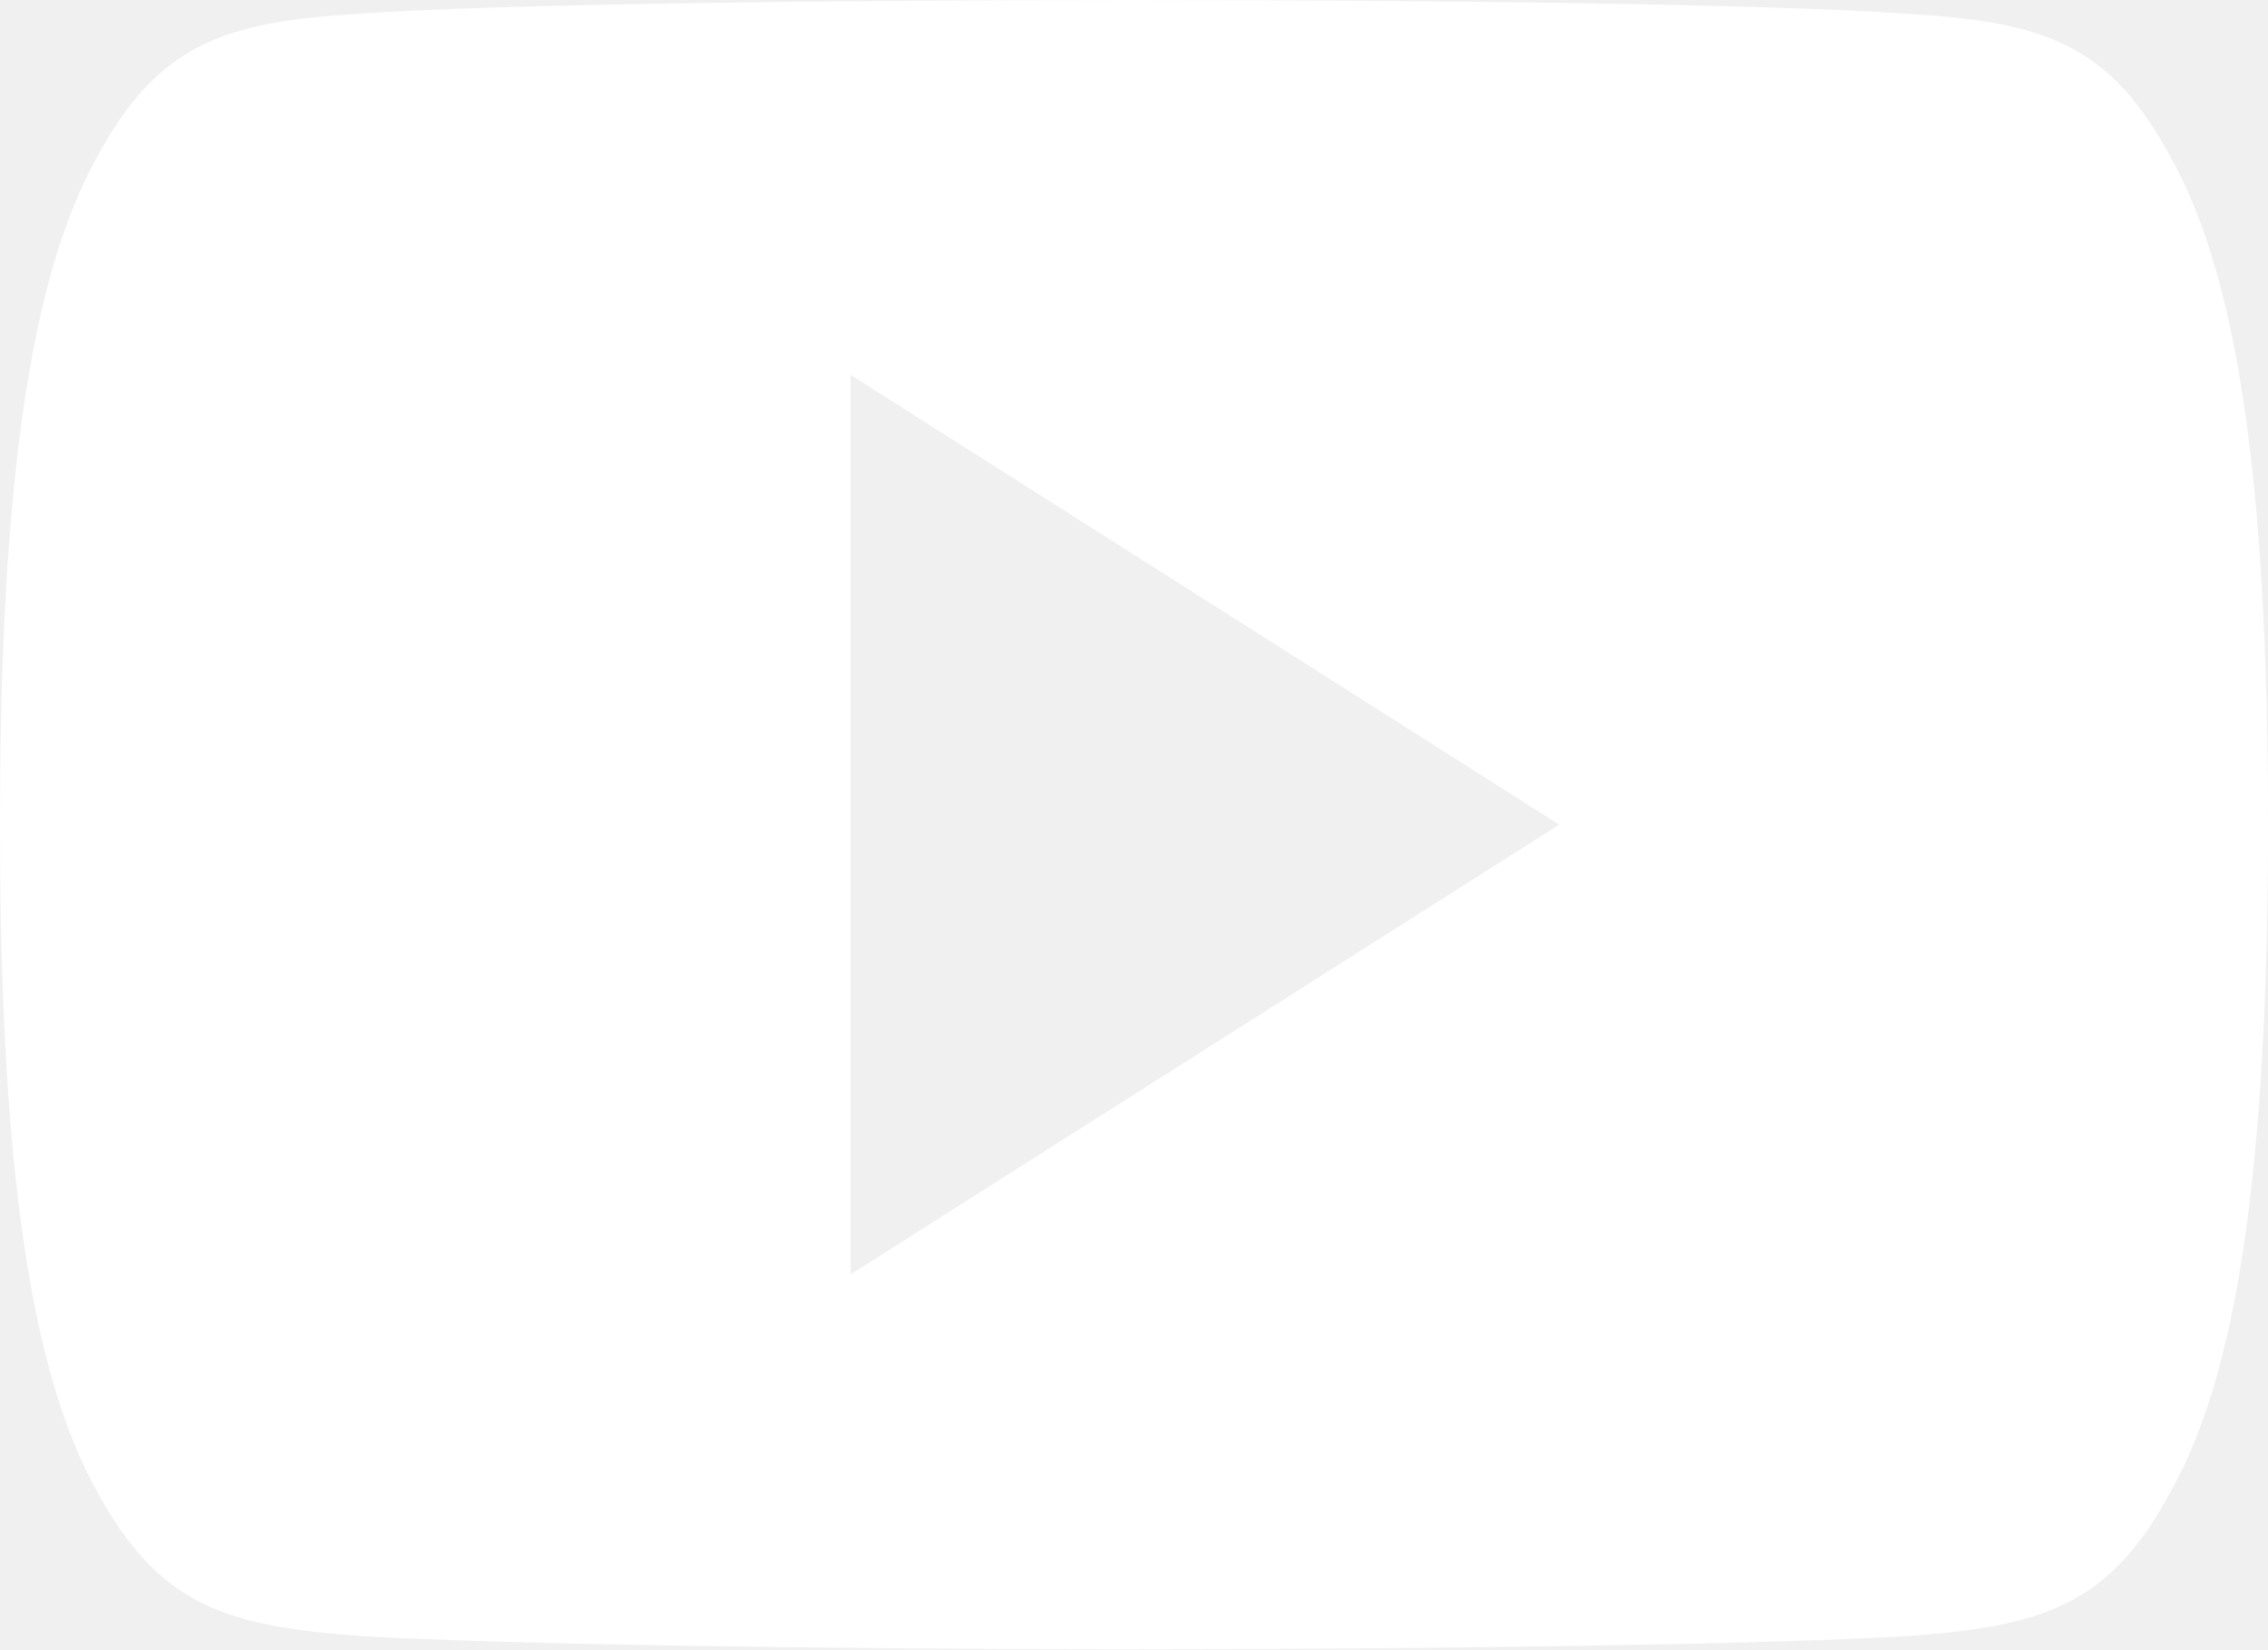
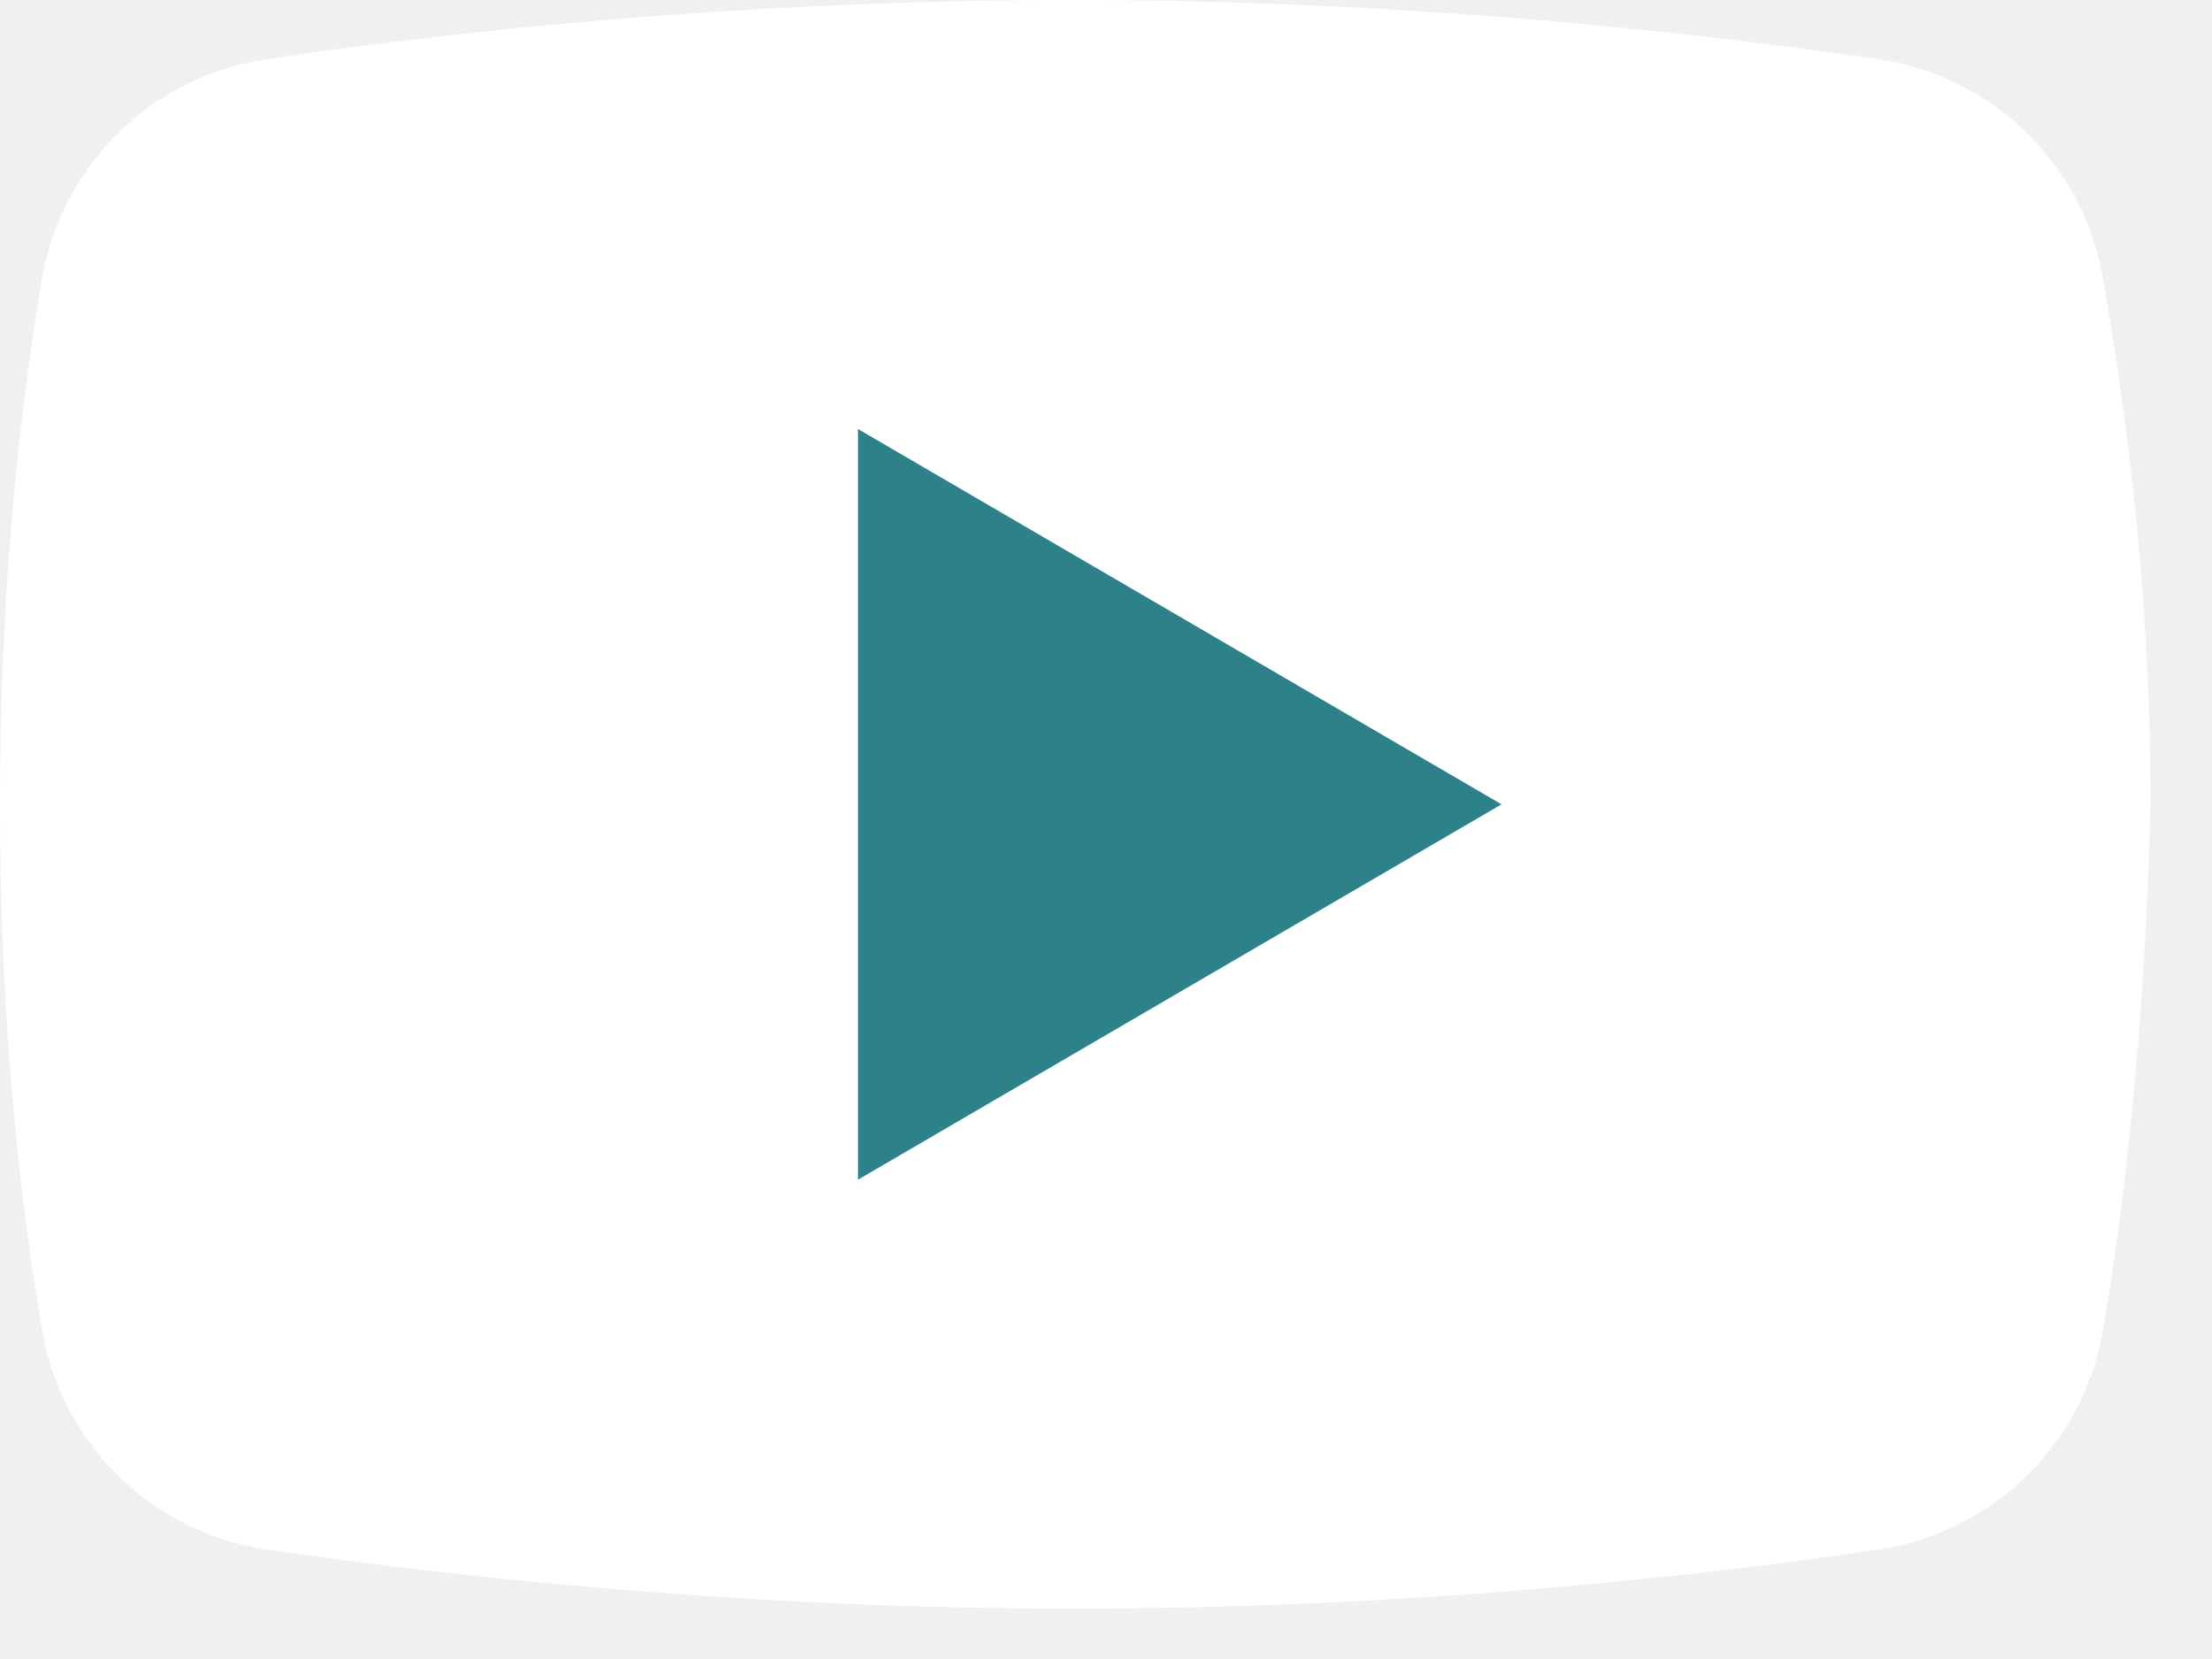
- <svg xmlns="http://www.w3.org/2000/svg" width="22px" height="16px" viewBox="0 0 22 16" version="1.1">
-   <defs />
+ <svg xmlns="http://www.w3.org/2000/svg" width="16px" height="12px" viewBox="0 0 16 12" version="1.1">
  <g id="Symbols" stroke="none" stroke-width="1" fill="none" fill-rule="evenodd">
-     <g id="footer_1024" transform="translate(-873, -308)" fill="#FFFFFF" fill-rule="nonzero">
-       <g id="Group-8">
-         <g id="Group-16">
-           <g id="Group-15" transform="translate(0, 278)">
-             <g id="Group-14" transform="translate(0, 20)">
-               <g id="Group-13" transform="translate(873, 6)">
-                 <g id="youtube" transform="translate(0, 4)">
-                   <path d="M21.065,1.542 C20.468,0.419 19.821,0.212 18.502,0.134 C17.185,0.039 13.872,0 11.003,0 C8.128,0 4.814,0.039 3.498,0.132 C2.182,0.212 1.533,0.417 0.931,1.542 C0.316,2.663 0,4.595 0,7.996 C0,7.999 0,8 0,8 C0,8.003 0,8.004 0,8.004 L0,8.007 C0,11.393 0.316,13.34 0.931,14.449 C1.533,15.572 2.181,15.776 3.497,15.871 C4.814,15.952 8.128,16 11.003,16 C13.872,16 17.185,15.952 18.503,15.872 C19.822,15.777 20.47,15.574 21.066,14.451 C21.686,13.341 22,11.395 22,8.009 C22,8.009 22,8.004 22,8.001 C22,8.001 22,7.999 22,7.997 C22,4.595 21.686,2.663 21.065,1.542 Z M8.25,12.364 L8.25,3.636 L15.125,8 L8.25,12.364 Z" id="Shape" />
-                 </g>
-               </g>
-             </g>
-           </g>
+     <g id="footer_new" transform="translate(-790, -138)" fill-rule="nonzero">
+       <g id="Group-2" transform="translate(790, 132)">
+         <g id="icons8-play-button" transform="translate(0, 6)">
+           <path d="M15.205,9.658 C15.05,10.473 14.391,11.094 13.576,11.209 C12.295,11.403 10.162,11.636 7.758,11.636 C5.391,11.636 3.258,11.403 1.939,11.209 C1.124,11.094 0.465,10.473 0.311,9.658 C0.155,8.767 0,7.447 0,5.818 C0,4.189 0.155,2.87 0.311,1.979 C0.465,1.164 1.124,0.542 1.939,0.427 C3.22,0.233 5.353,0 7.758,0 C10.162,0 12.258,0.233 13.576,0.427 C14.391,0.542 15.05,1.164 15.205,1.979 C15.361,2.87 15.555,4.189 15.555,5.818 C15.515,7.447 15.361,8.767 15.205,9.658 Z" id="Path" fill="#FFFFFF" />
+           <polygon id="Path" fill="#2D8289" points="6.206 8.533 6.206 3.103 10.861 5.818" />
        </g>
      </g>
    </g>
  </g>
</svg>
